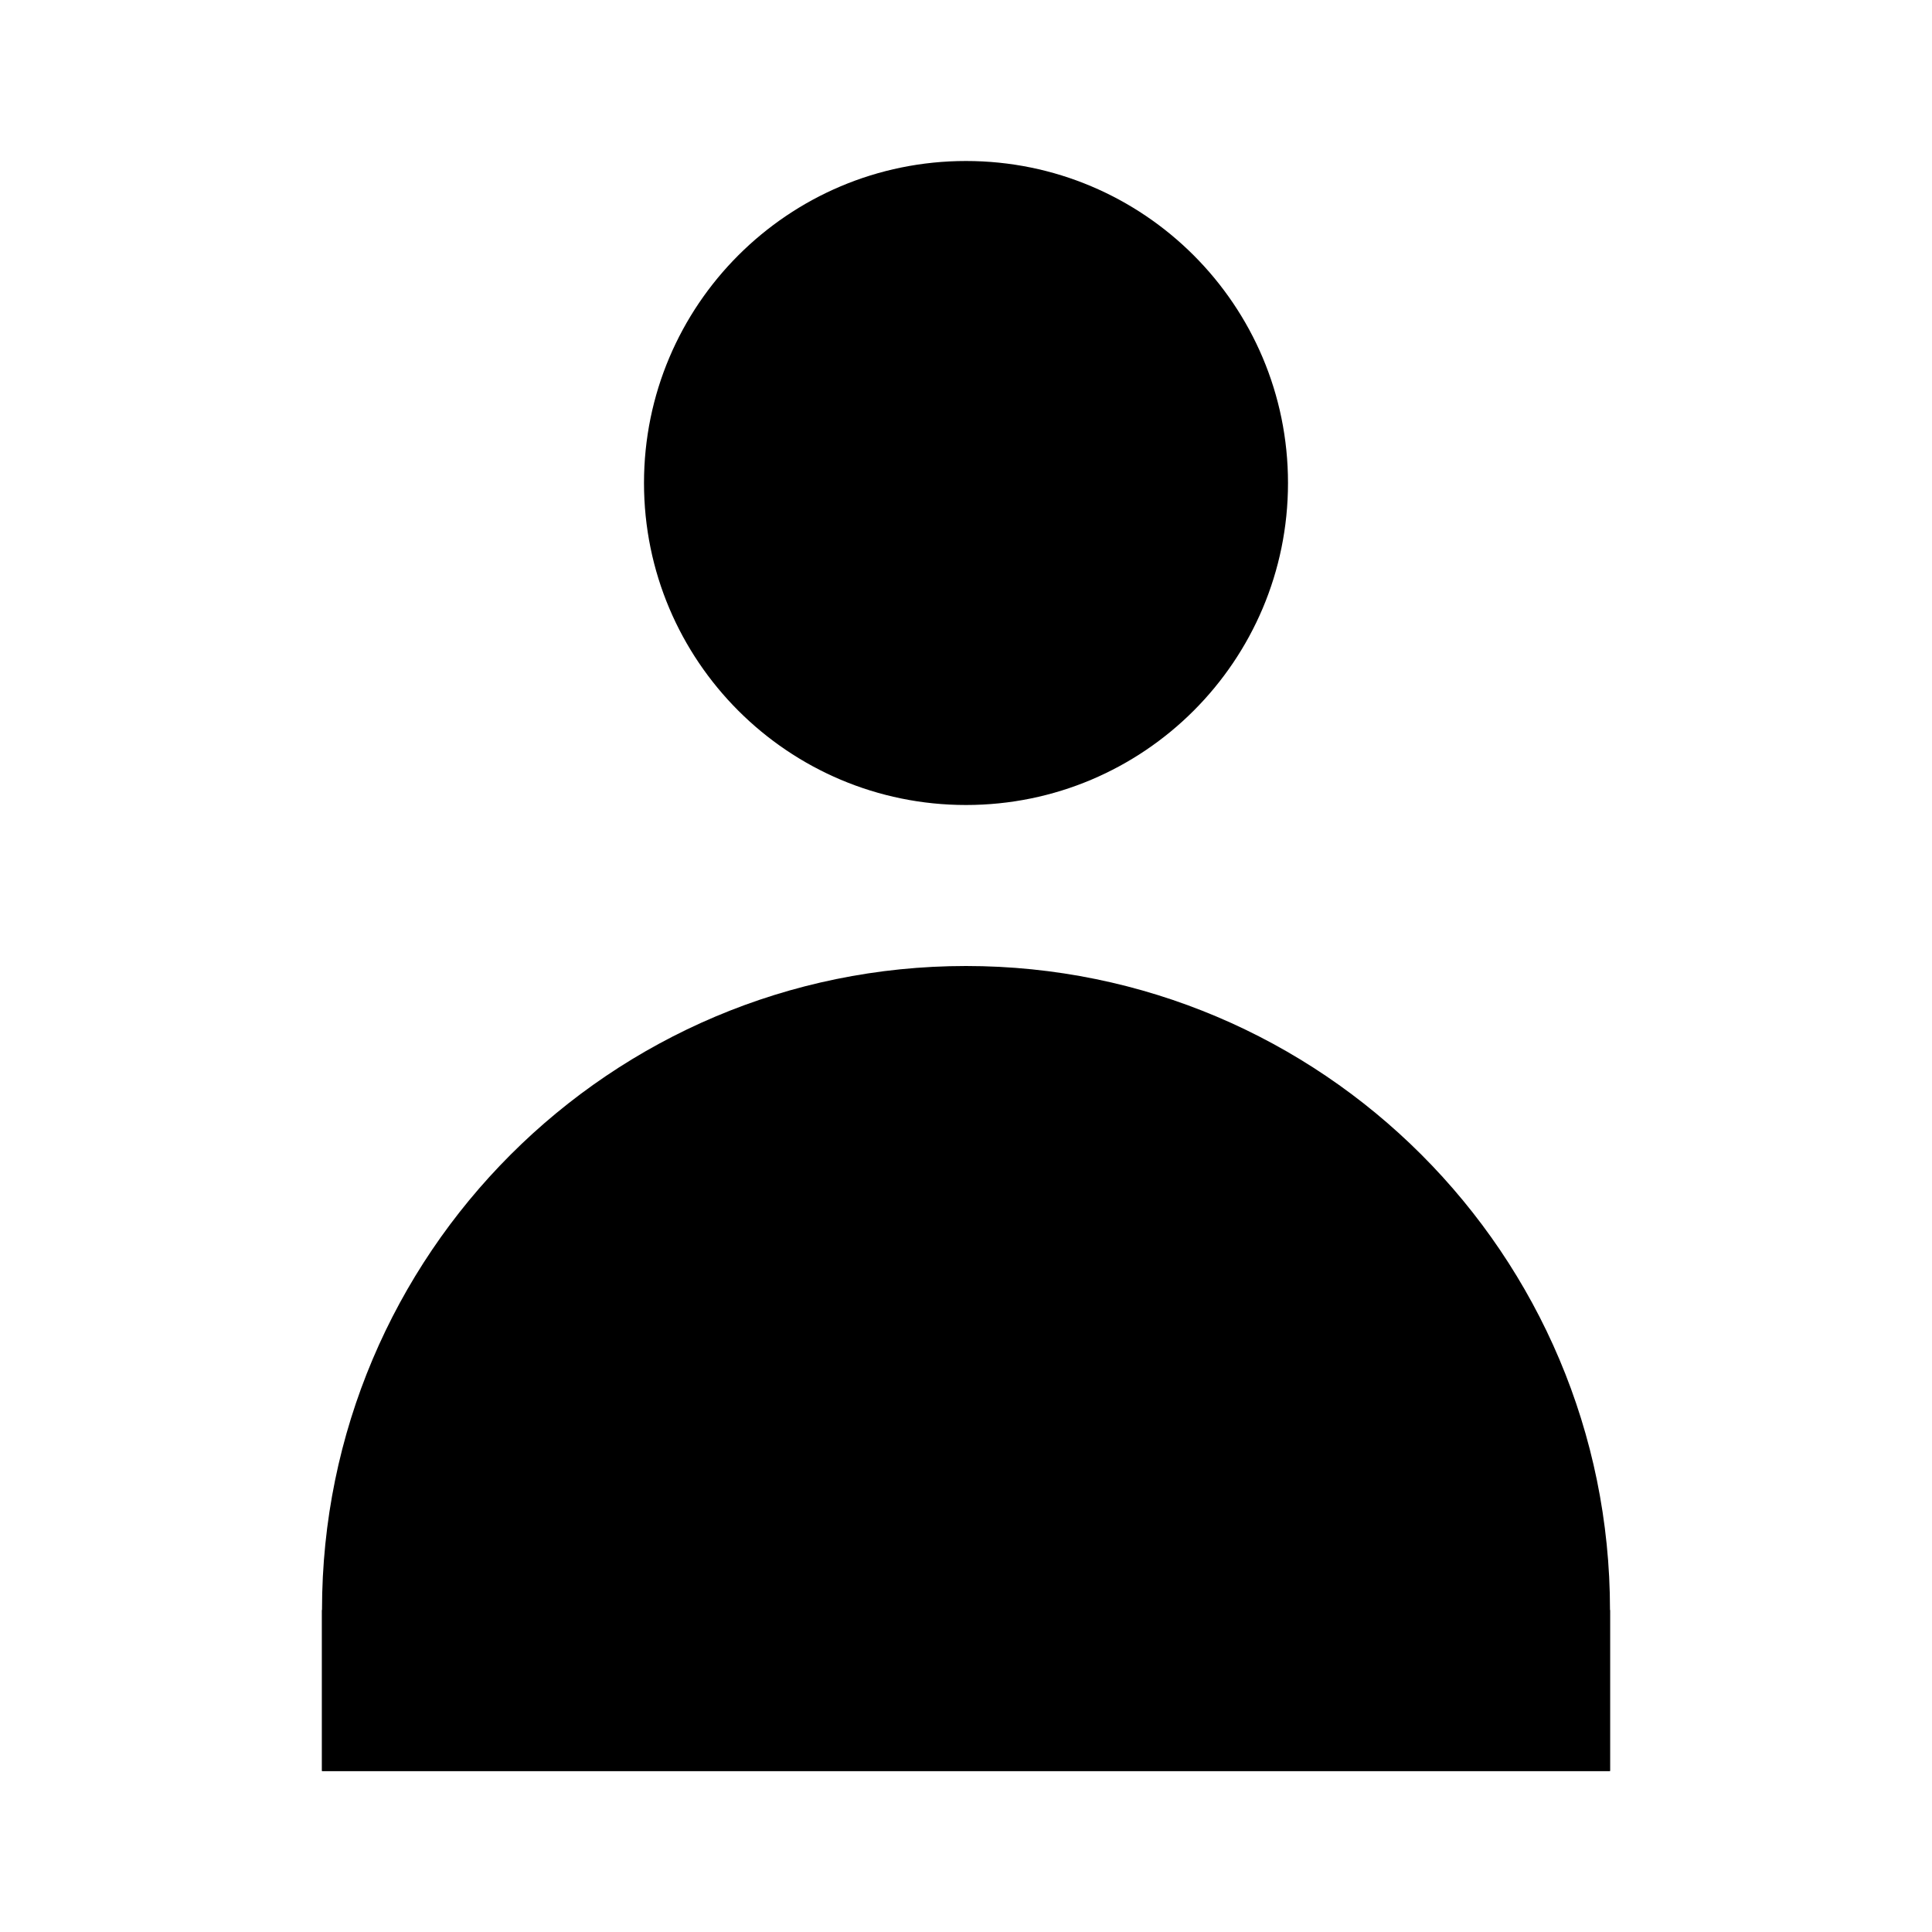
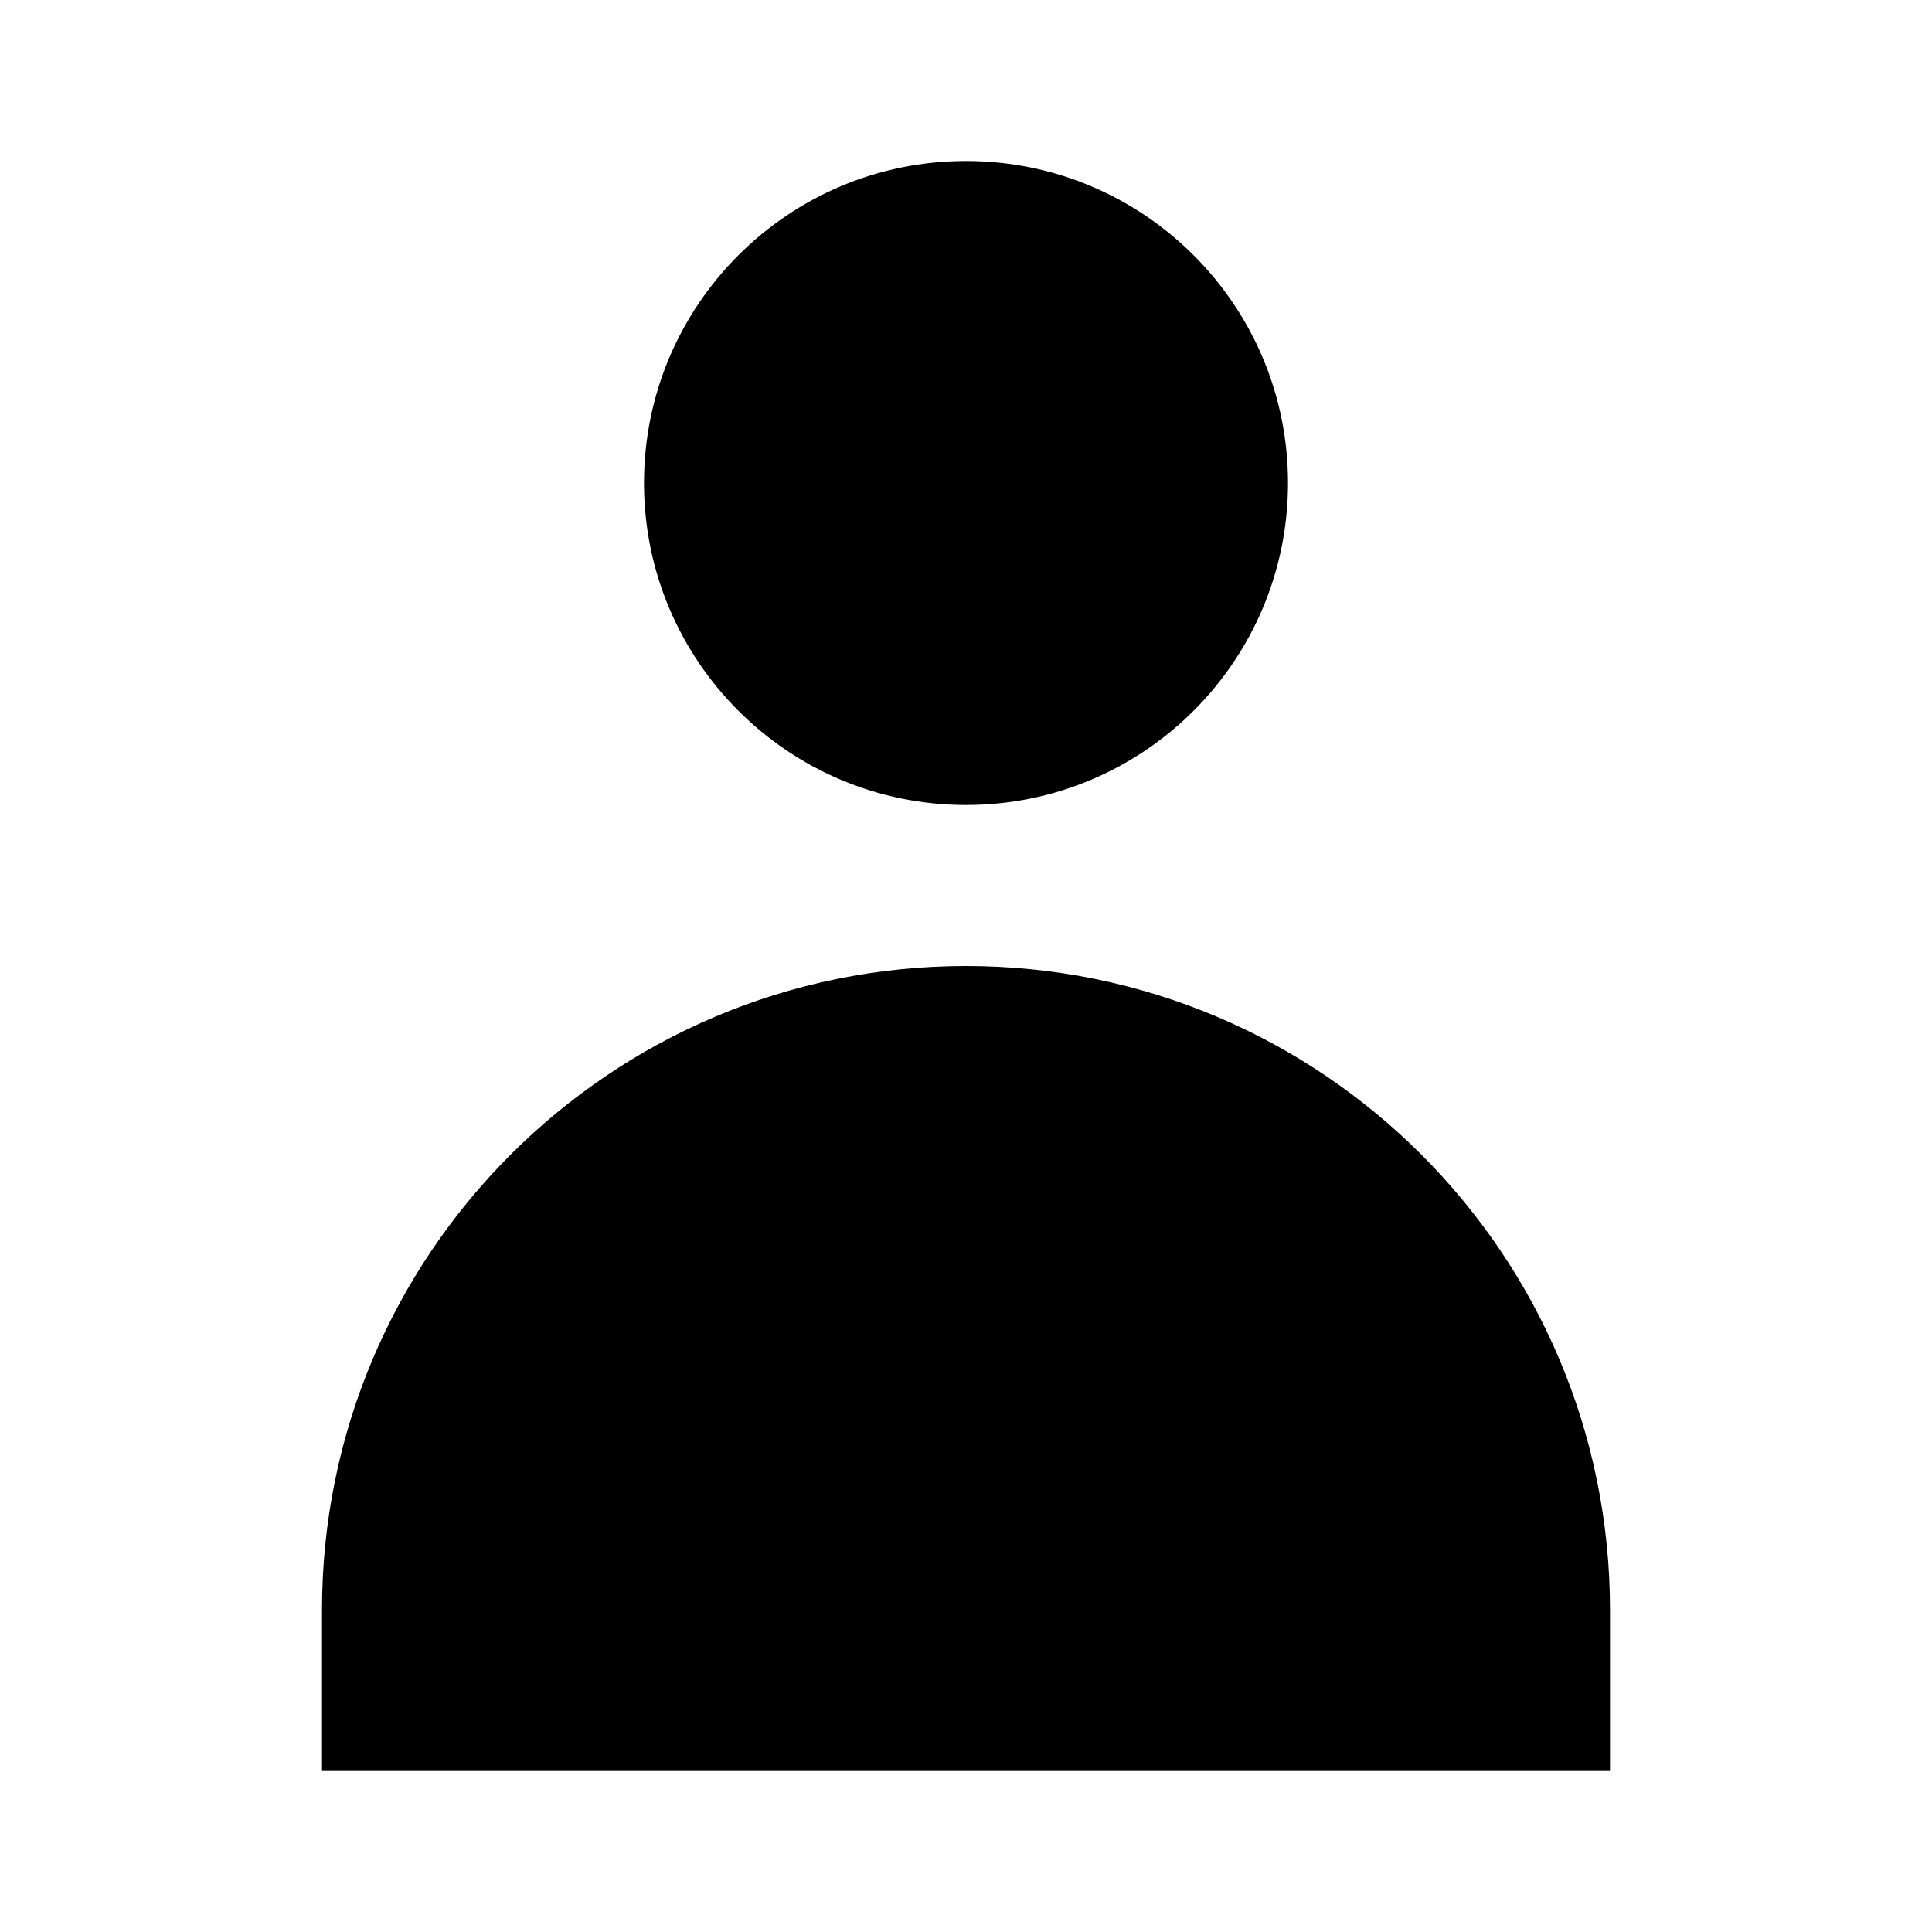
- <svg xmlns="http://www.w3.org/2000/svg" width="24" height="24" viewBox="0 0 24 24">
-   <g fill-rule="evenodd">
-     <path d="M12,12 C16.418,12 20,15.582 20,20 L20,22 L4,22 L4,20 C4,15.582 7.582,12 12,12 Z M12,10 C9.791,10 8,8.209 8,6 C8,3.791 9.791,2 12,2 C14.209,2 16,3.791 16,6 C16,8.209 14.209,10 12,10 Z" />
-     <polygon points="4 20 20 20 20 22 4 22" />
-   </g>
+ <svg xmlns="http://www.w3.org/2000/svg" width="24" height="24" fill="none">
+   <path fill-rule="evenodd" clip-rule="evenodd" d="M12 12a8 8 0 0 1 8 8v2H4v-2a8 8 0 0 1 8-8Zm0-2a4 4 0 1 1 0-8 4 4 0 0 1 0 8Z" fill="#000" />
</svg>
